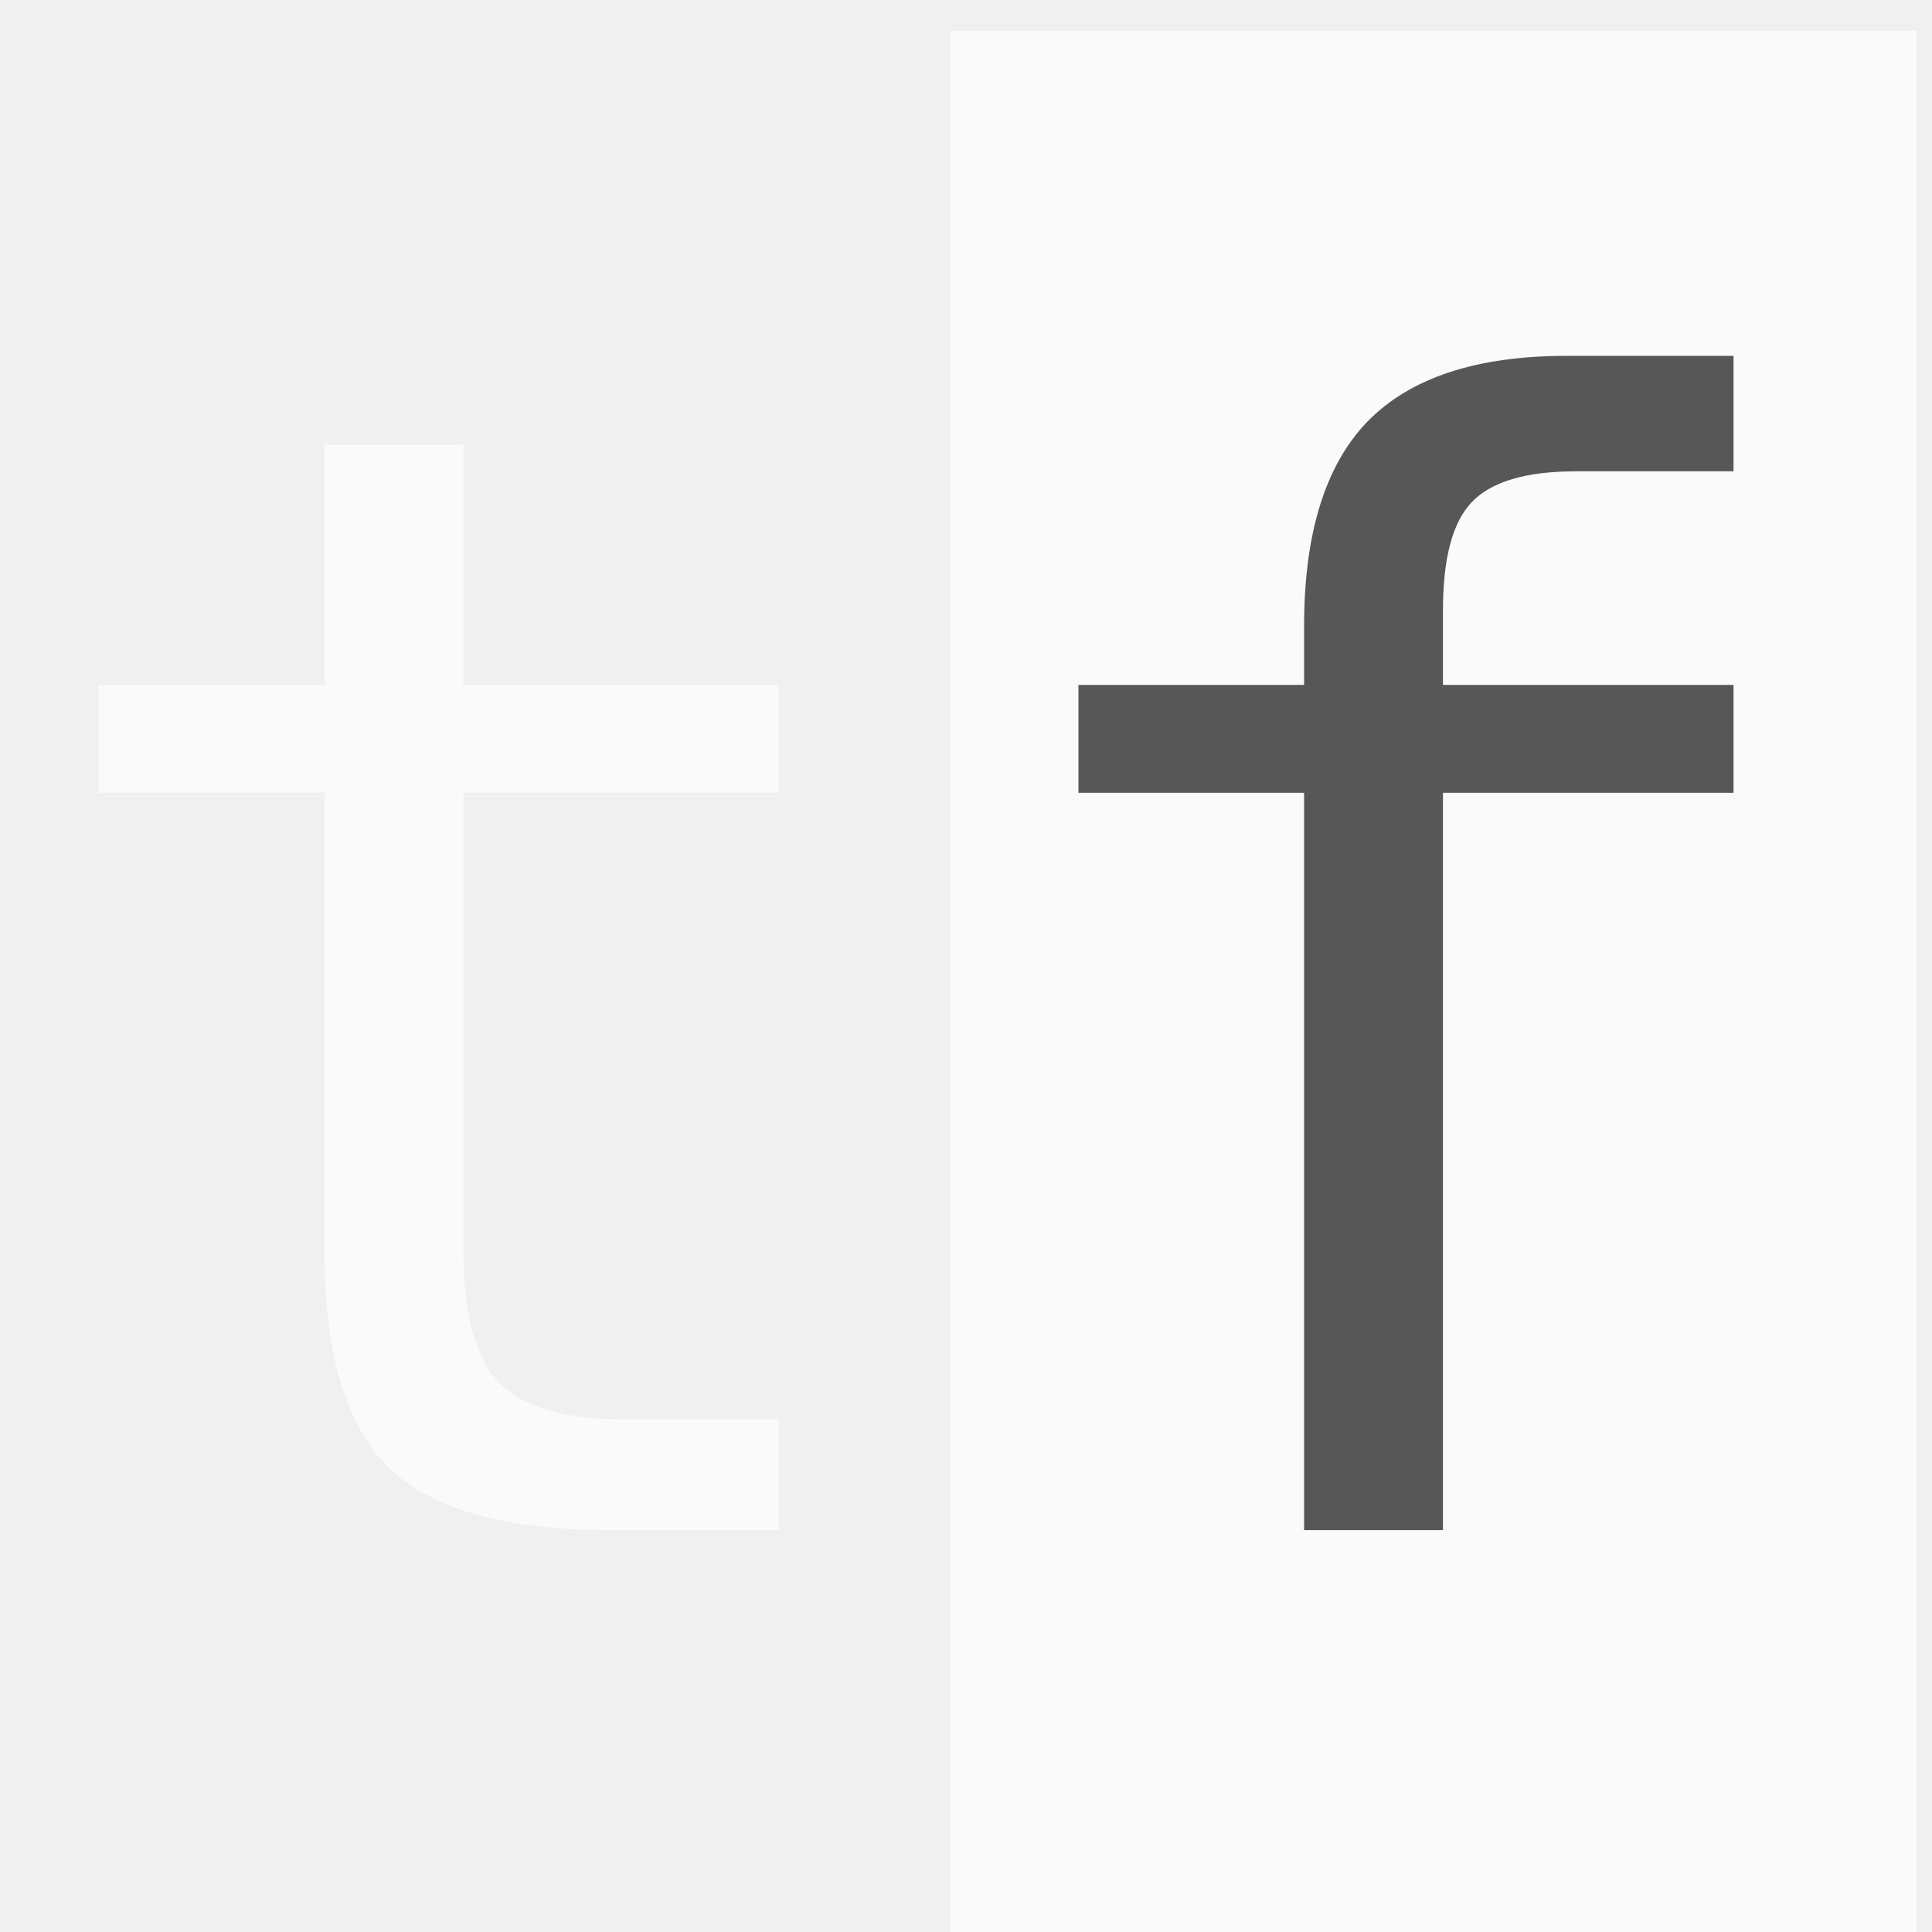
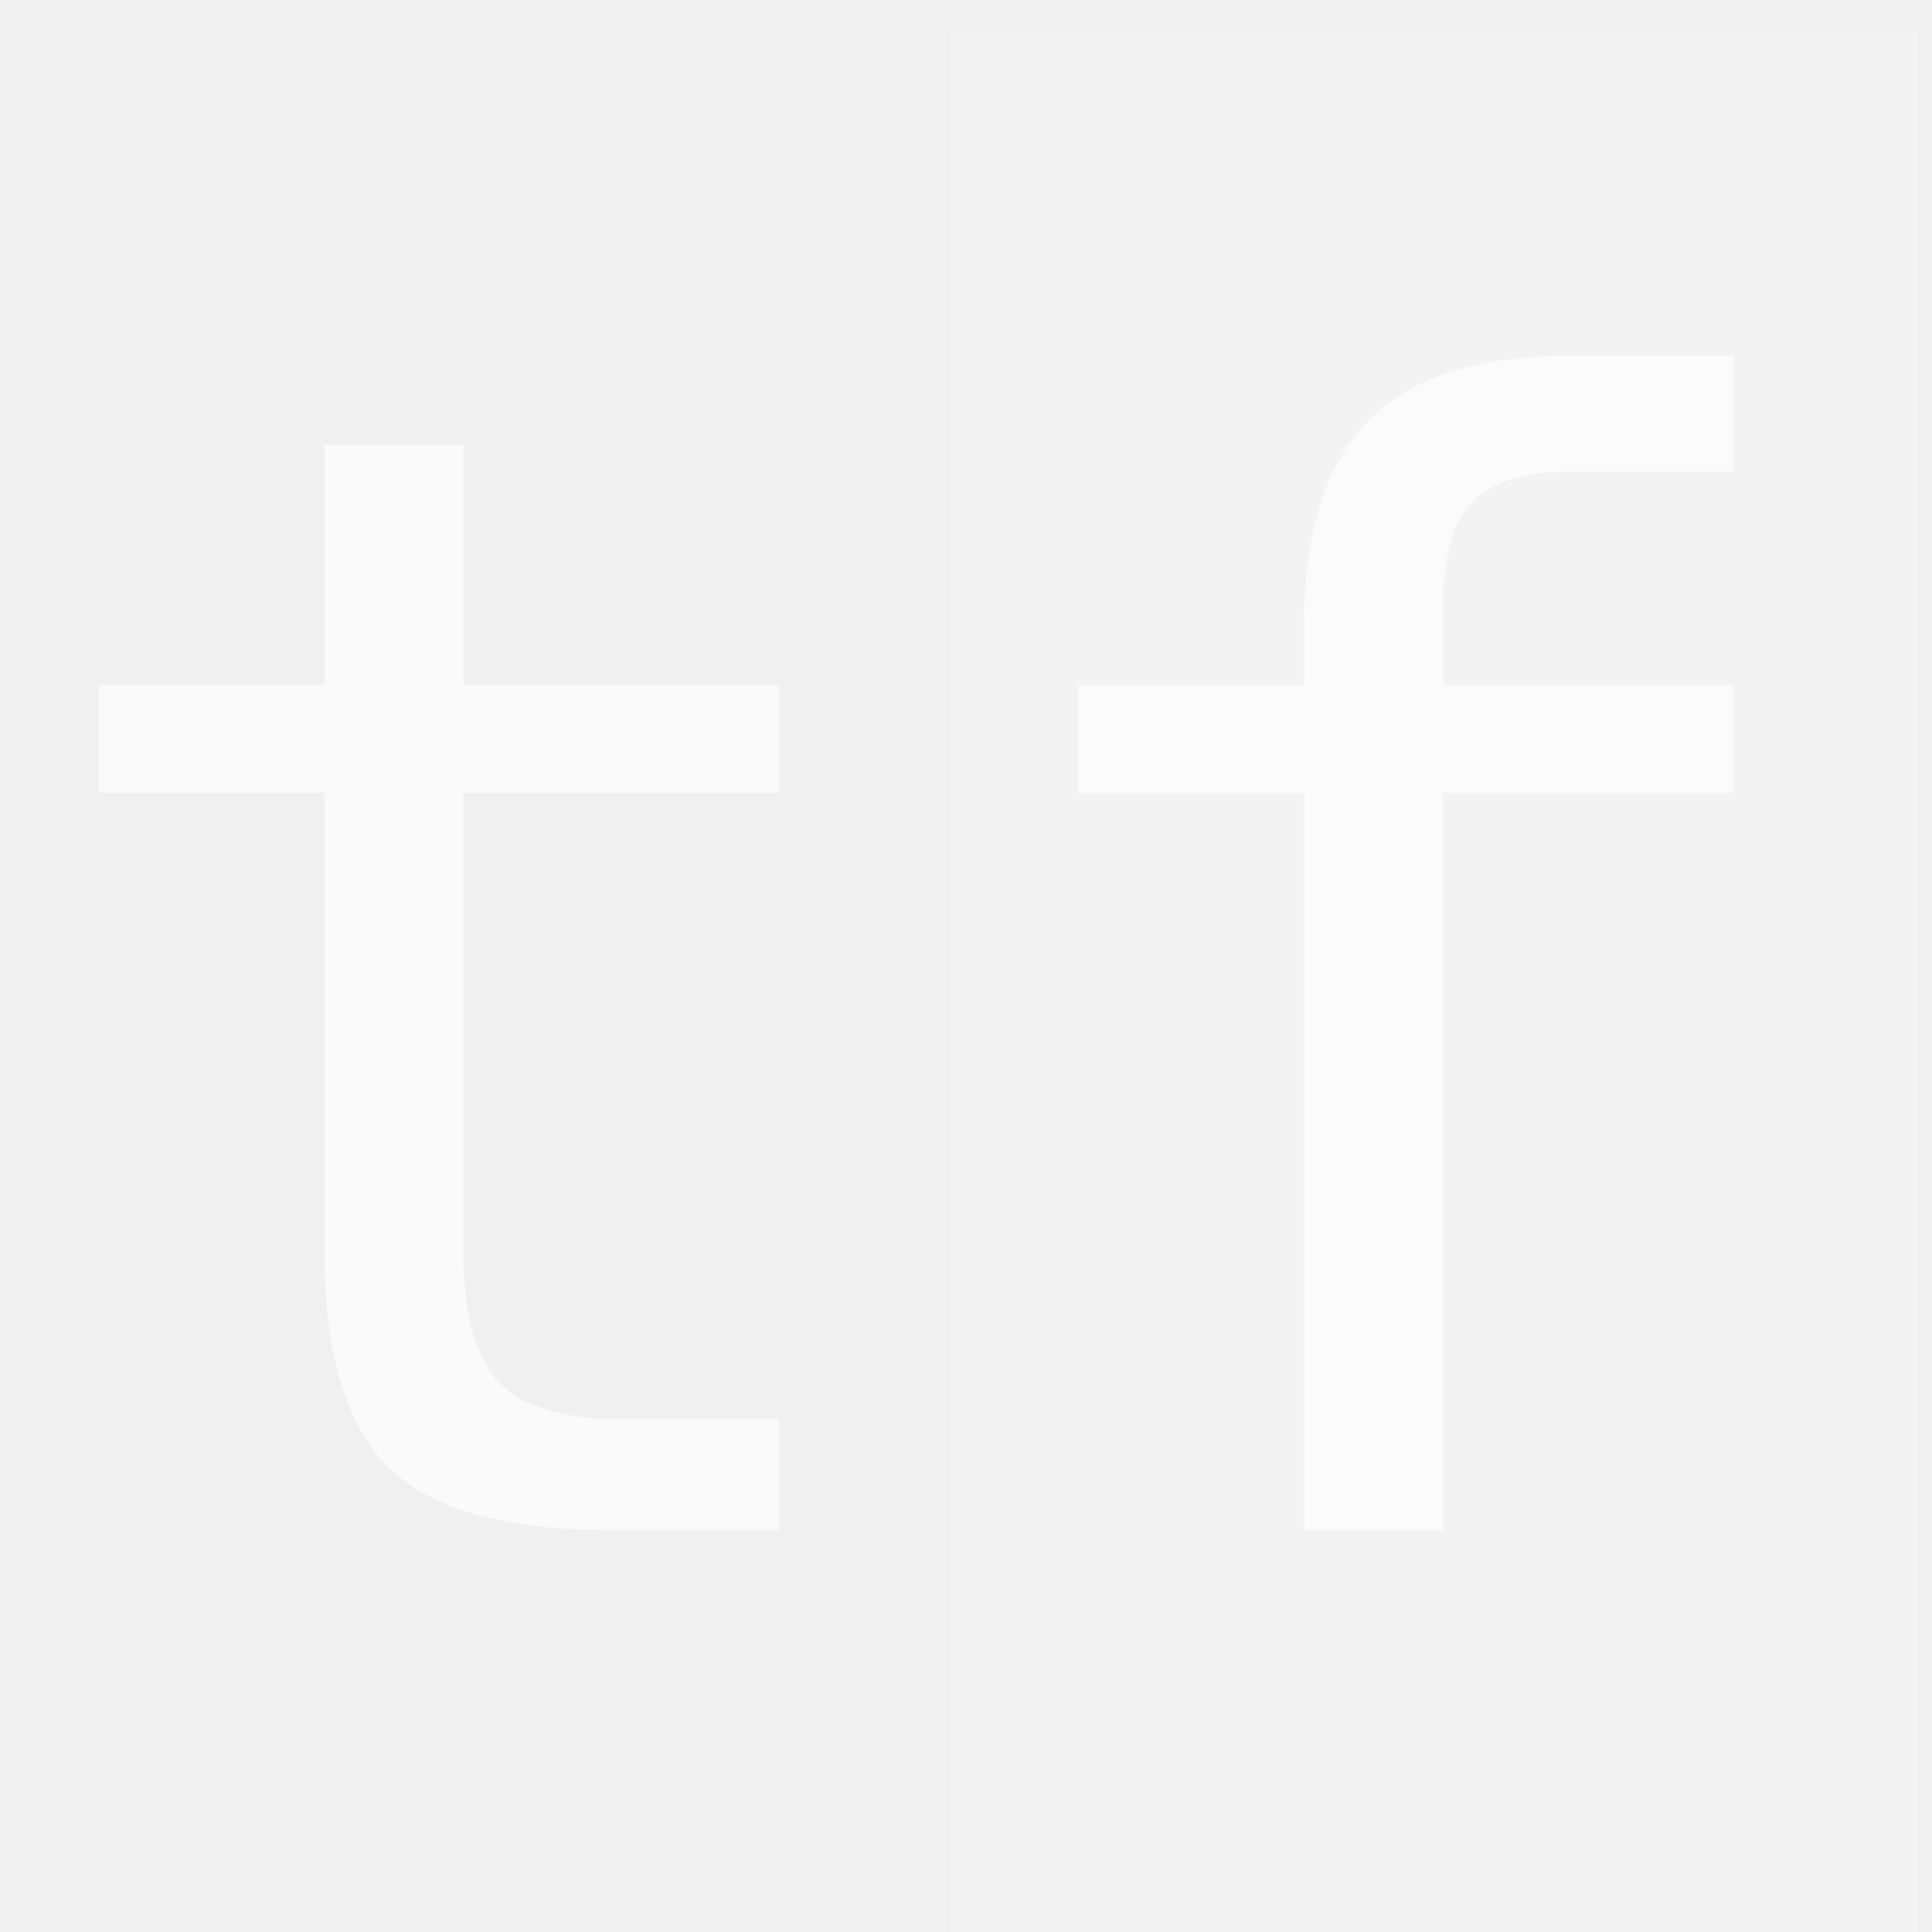
<svg xmlns="http://www.w3.org/2000/svg" width="500" height="500" viewBox="0 0 500 500" fill="none">
-   <g clip-path="url(#clip0_2319_76)">
-     <rect x="246" y="8" width="250" height="500" fill="white" fill-opacity="0.65" />
-     <path d="M119.922 115.141V177.25H201.562V205.18H119.922V323.93C119.922 340.076 122.982 351.339 129.102 357.719C135.221 364.099 145.898 367.289 161.133 367.289H201.562V396H157.617C130.664 396 111.654 390.596 100.586 379.789C89.518 368.982 83.984 350.362 83.984 323.93V205.18H25.586V177.25H83.984V115.141H119.922Z" fill="white" fill-opacity="0.65" />
-     <path d="M448.633 92.094V121.977H407.812C394.922 121.977 385.938 124.646 380.859 129.984C375.911 135.193 373.438 144.503 373.438 157.914V177.25H448.633V205.18H373.438V396H337.5V205.18H279.102V177.25H337.5V162.016C337.5 138.057 342.969 120.414 353.906 109.086C364.974 97.758 382.161 92.094 405.469 92.094H448.633Z" fill="black" fill-opacity="0.65" />
-   </g>
-   <defs>
-     <clipPath id="clip0_2319_76">
-       <rect width="500" height="500" fill="white" />
-     </clipPath>
-   </defs>
+   <rect x="246" y="8" width="250" height="500" fill="white" fill-opacity="0.2" />
+   <path d="M119.922 115.141V177.25H201.562V205.18H119.922V323.93C119.922 340.076 122.982 351.339 129.102 357.719C135.221 364.099 145.898 367.289 161.133 367.289H201.562V396H157.617C130.664 396 111.654 390.596 100.586 379.789C89.518 368.982 83.984 350.362 83.984 323.93V205.18H25.586V177.25H83.984V115.141H119.922Z" fill="white" fill-opacity="0.65" />
+   <path d="M448.633 92.094V121.977H407.812C394.922 121.977 385.938 124.646 380.859 129.984C375.911 135.193 373.438 144.503 373.438 157.914V177.25H448.633V205.18H373.438V396H337.5V205.18H279.102V177.25H337.5V162.016C337.5 138.057 342.969 120.414 353.906 109.086C364.974 97.758 382.161 92.094 405.469 92.094H448.633Z" fill="white" fill-opacity="0.65" />
</svg>
